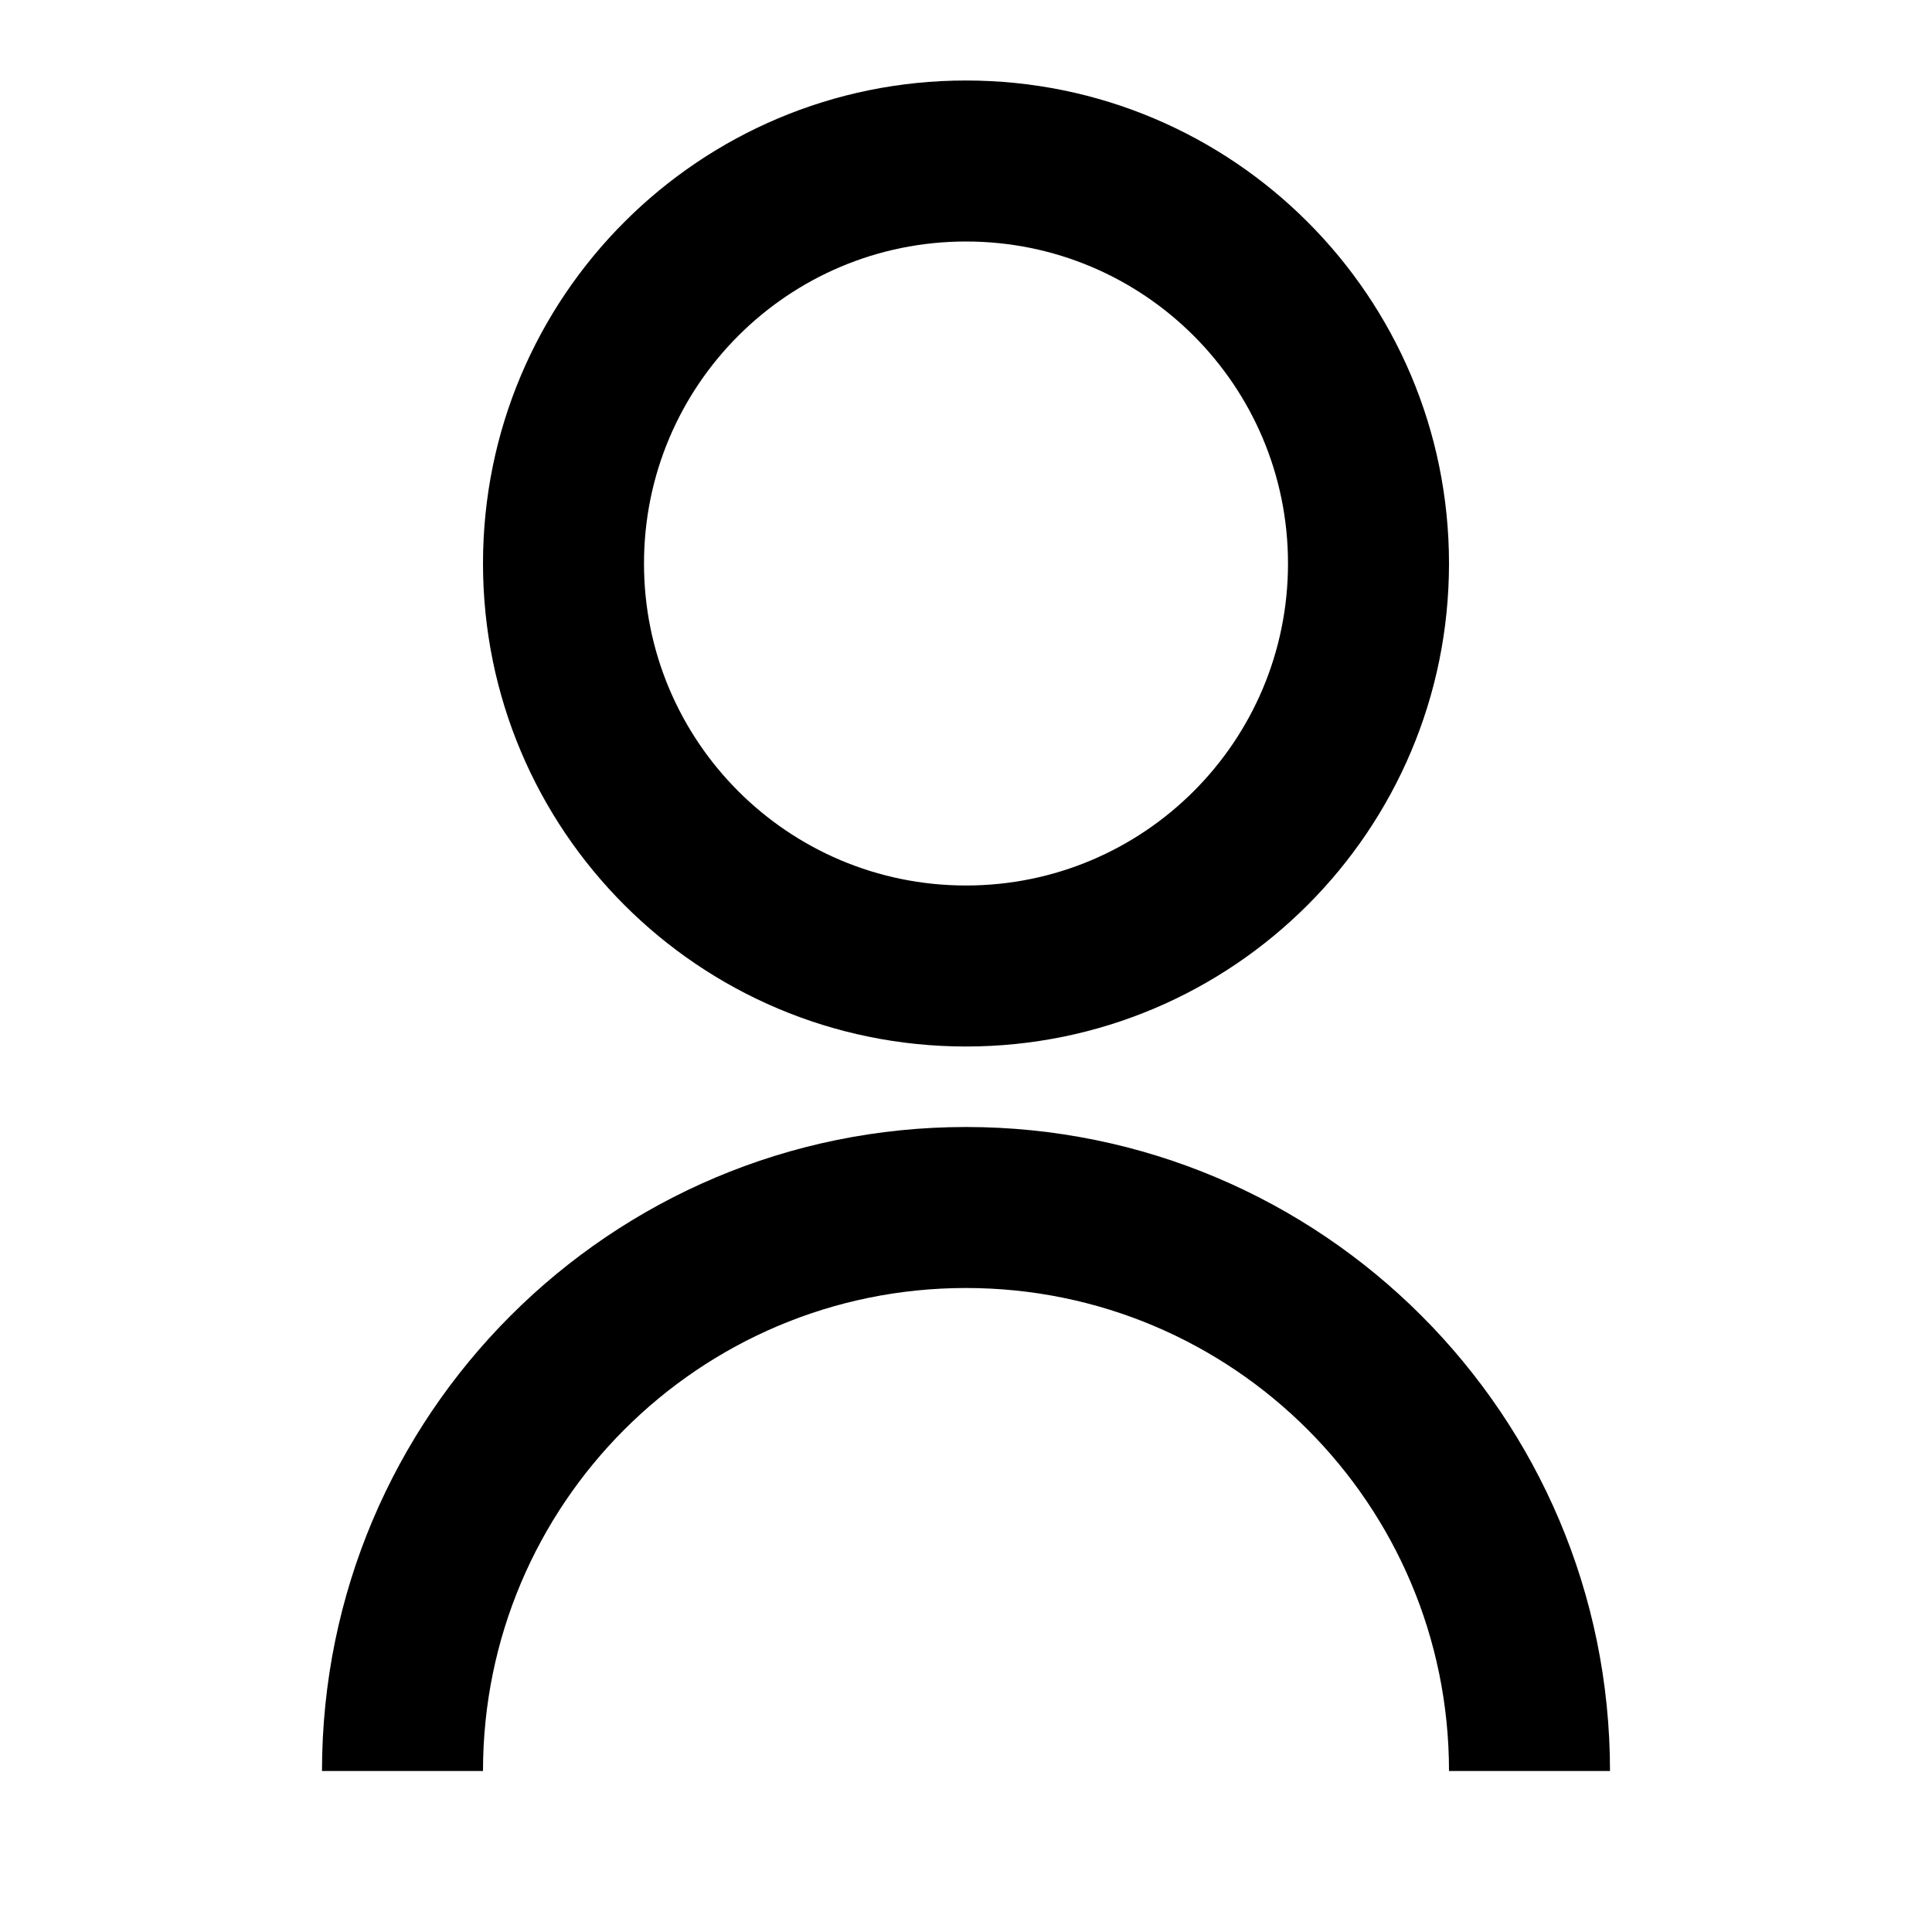
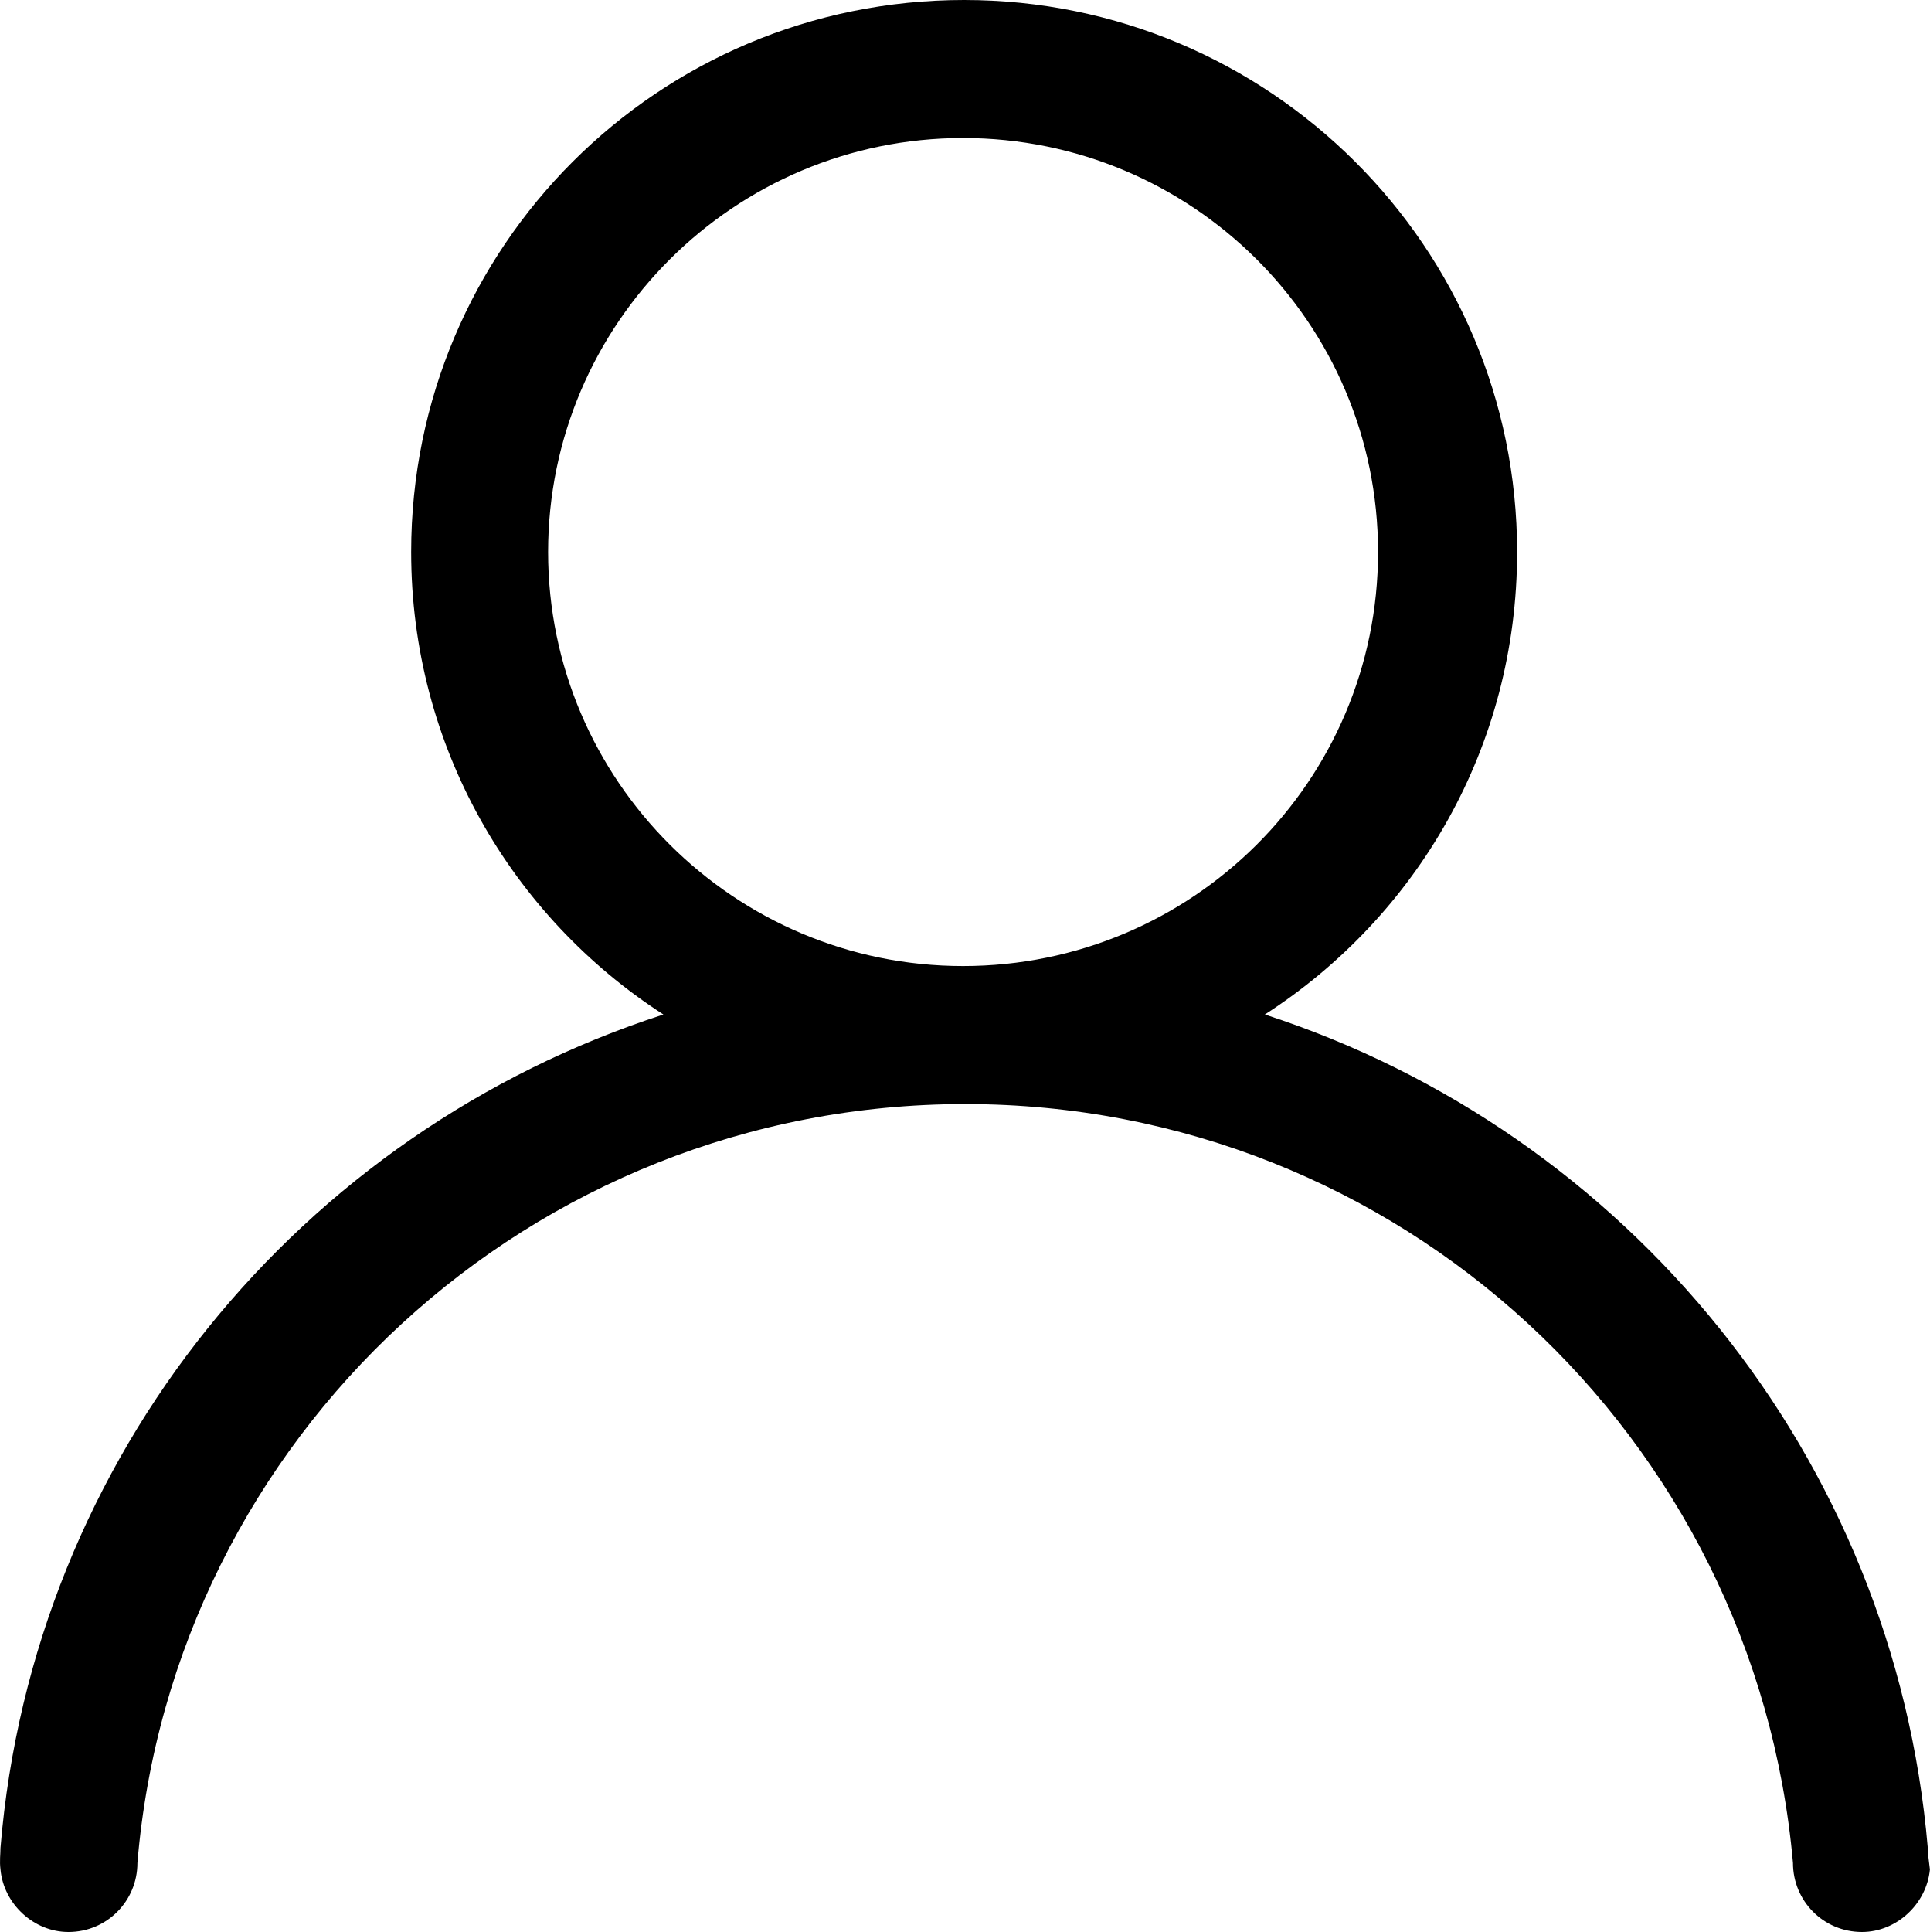
- <svg xmlns="http://www.w3.org/2000/svg" viewBox="0 0 24 24" fill="currentColor">
-   <path d="M4 22C4 17.582 7.582 14 12 14C16.418 14 20 17.582 20 22H18C18 18.686 15.314 16 12 16C8.686 16 6 18.686 6 22H4ZM12 13C8.685 13 6 10.315 6 7C6 3.685 8.685 1 12 1C15.315 1 18 3.685 18 7C18 10.315 15.315 13 12 13ZM12 11C14.21 11 16 9.21 16 7C16 4.79 14.21 3 12 3C9.79 3 8 4.79 8 7C8 9.21 9.79 11 12 11Z" />
+ <svg xmlns="http://www.w3.org/2000/svg" width="20px" height="20.017px" viewBox="0 0 20 20.017" version="1.1">
+   <path d="M19.978,19.146 C19.631,15.091 16.861,11.729 13.108,10.511 C14.683,9.495 15.722,7.741 15.722,5.719 C15.722,2.558 13.153,0 9.991,0 C6.819,0 4.261,2.558 4.261,5.719 C4.261,7.73 5.3,9.495 6.875,10.511 C3.11,11.729 0.34,15.08 0.005,19.146 C0.005,19.213 -0.006,19.28 0.005,19.369 C0.038,19.727 0.351,20.017 0.709,20.017 C1.111,20.017 1.424,19.693 1.424,19.302 C1.792,14.89 5.501,11.439 10.002,11.439 C14.504,11.439 18.19,14.879 18.581,19.302 C18.581,19.693 18.894,20.017 19.296,20.017 C19.654,20.017 19.966,19.727 20,19.369 C19.989,19.269 19.978,19.213 19.978,19.146 Z M5.68,5.719 C5.68,3.351 7.612,1.43 9.98,1.43 C12.348,1.43 14.281,3.34 14.281,5.719 C14.281,8.099 12.348,10.009 9.98,10.009 C7.612,10.009 5.68,8.087 5.68,5.719 Z" id="形状" />
</svg>
